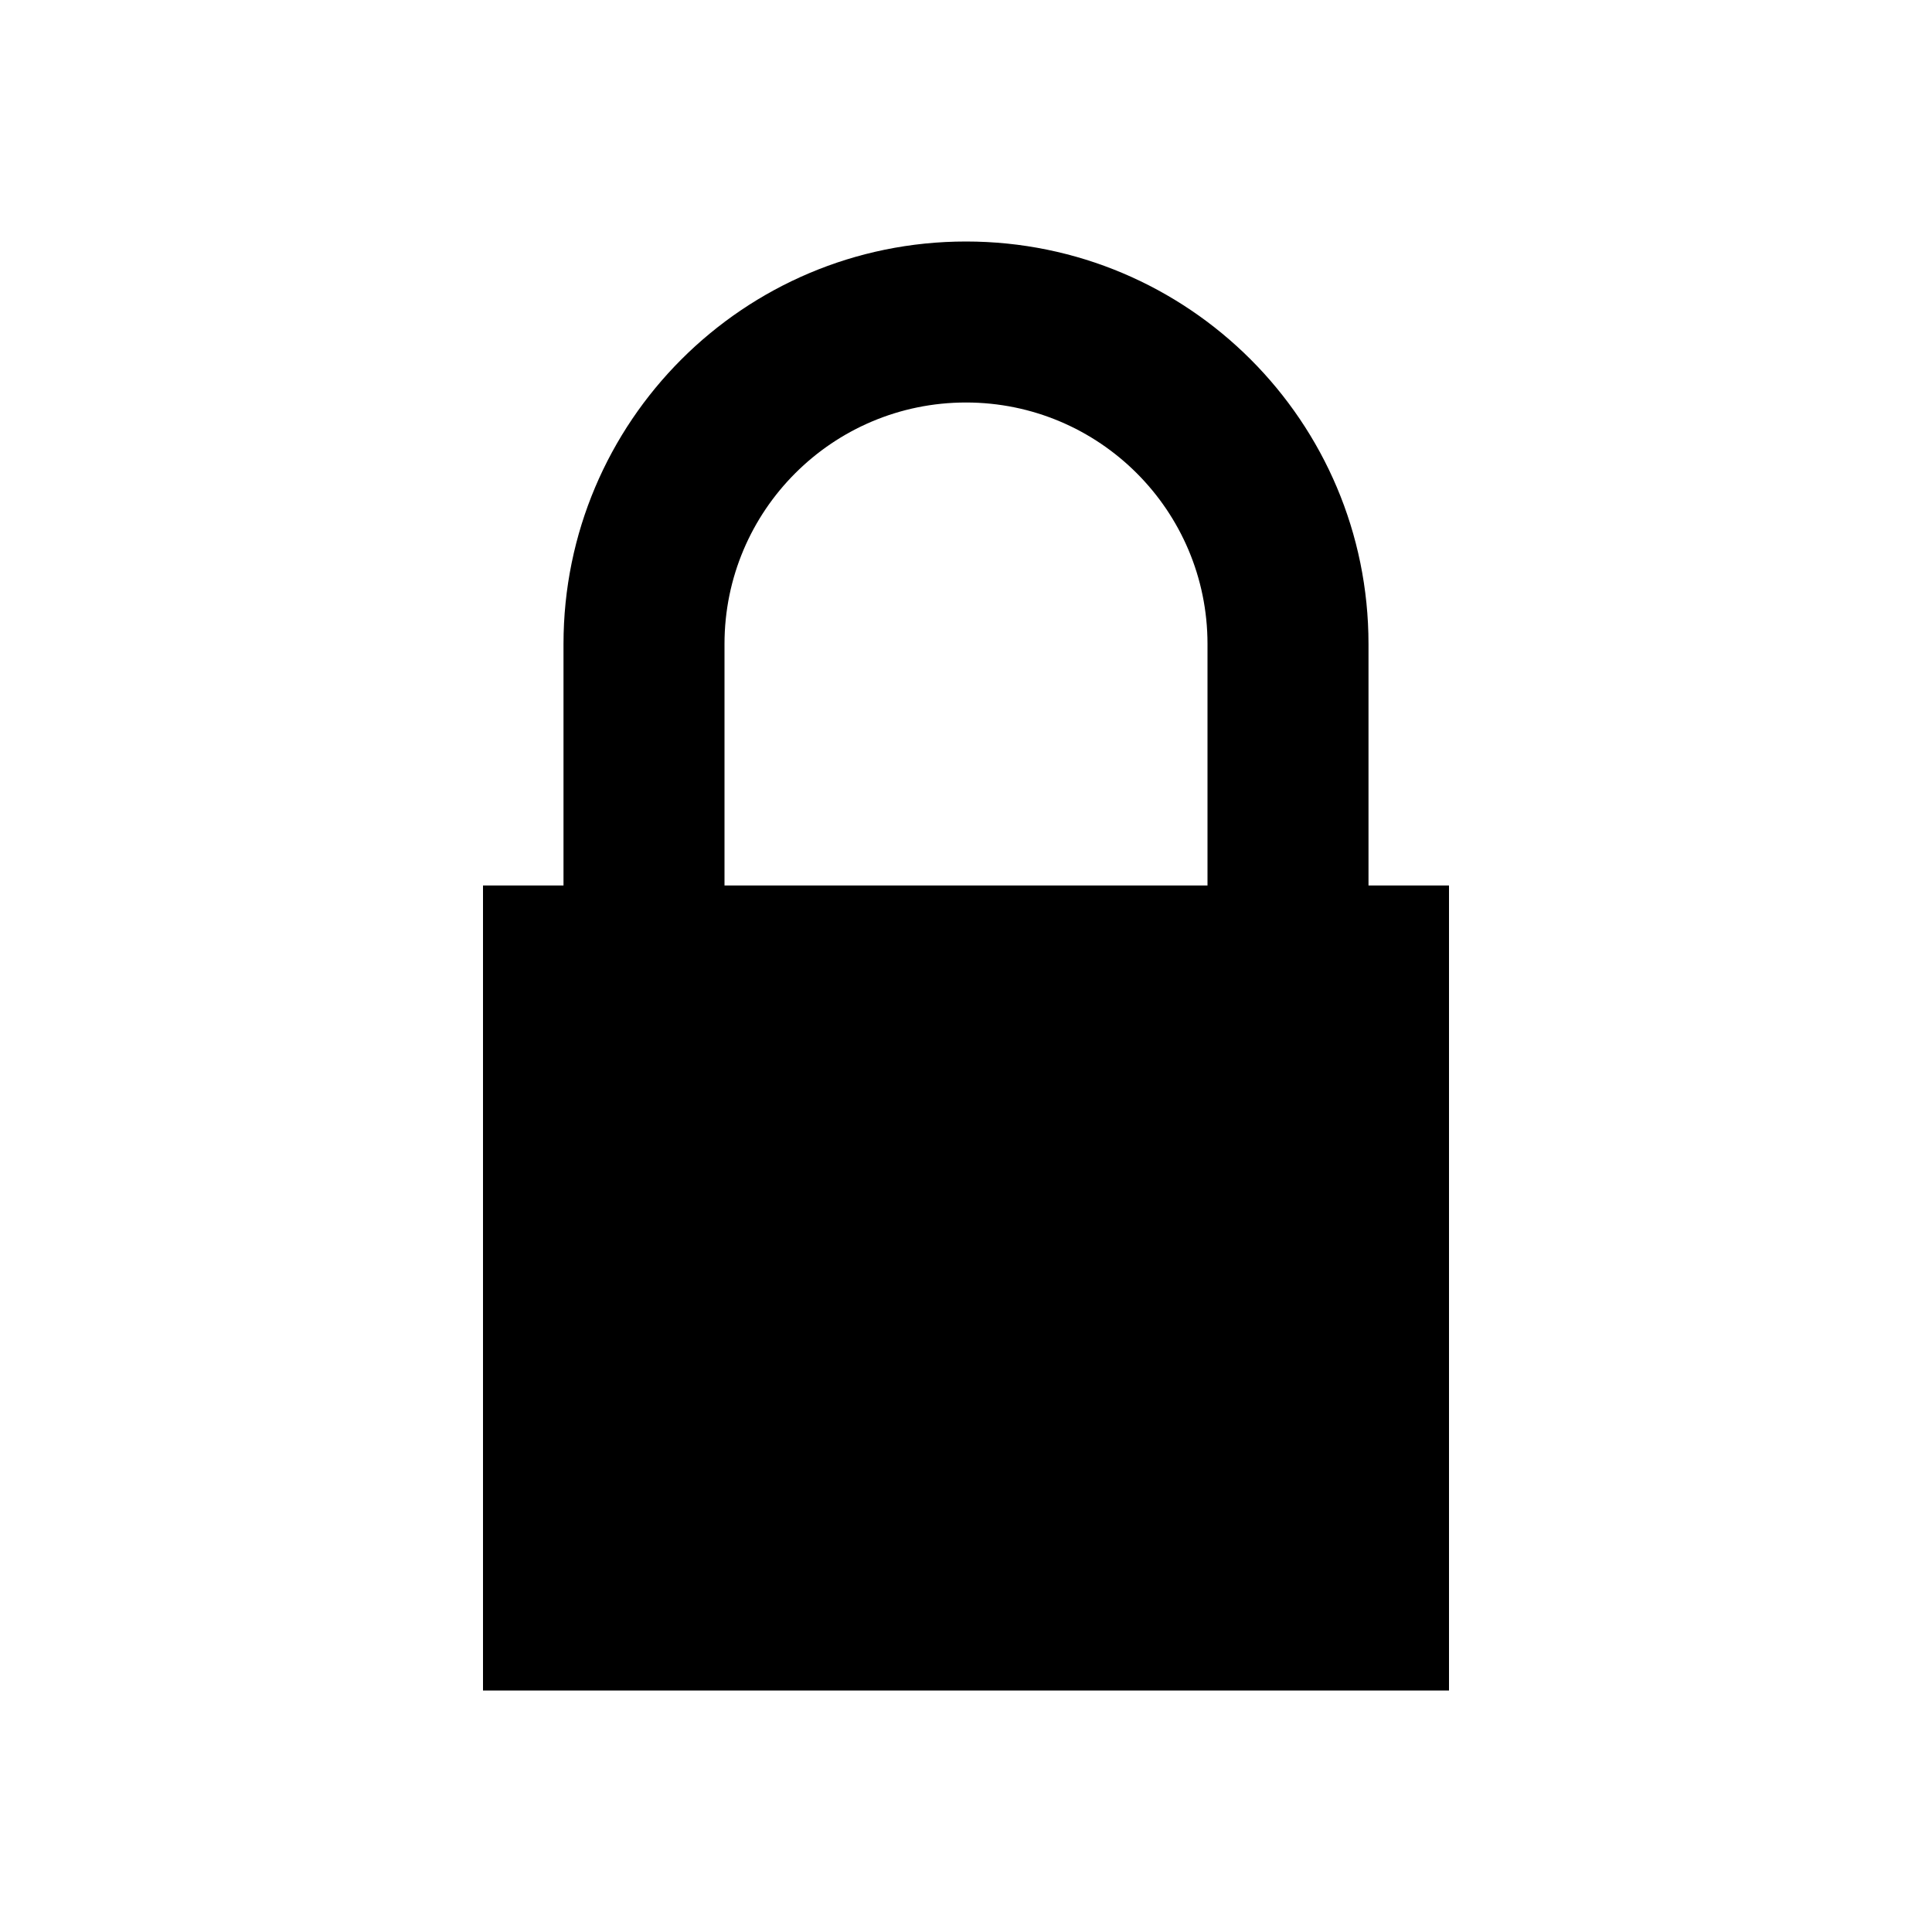
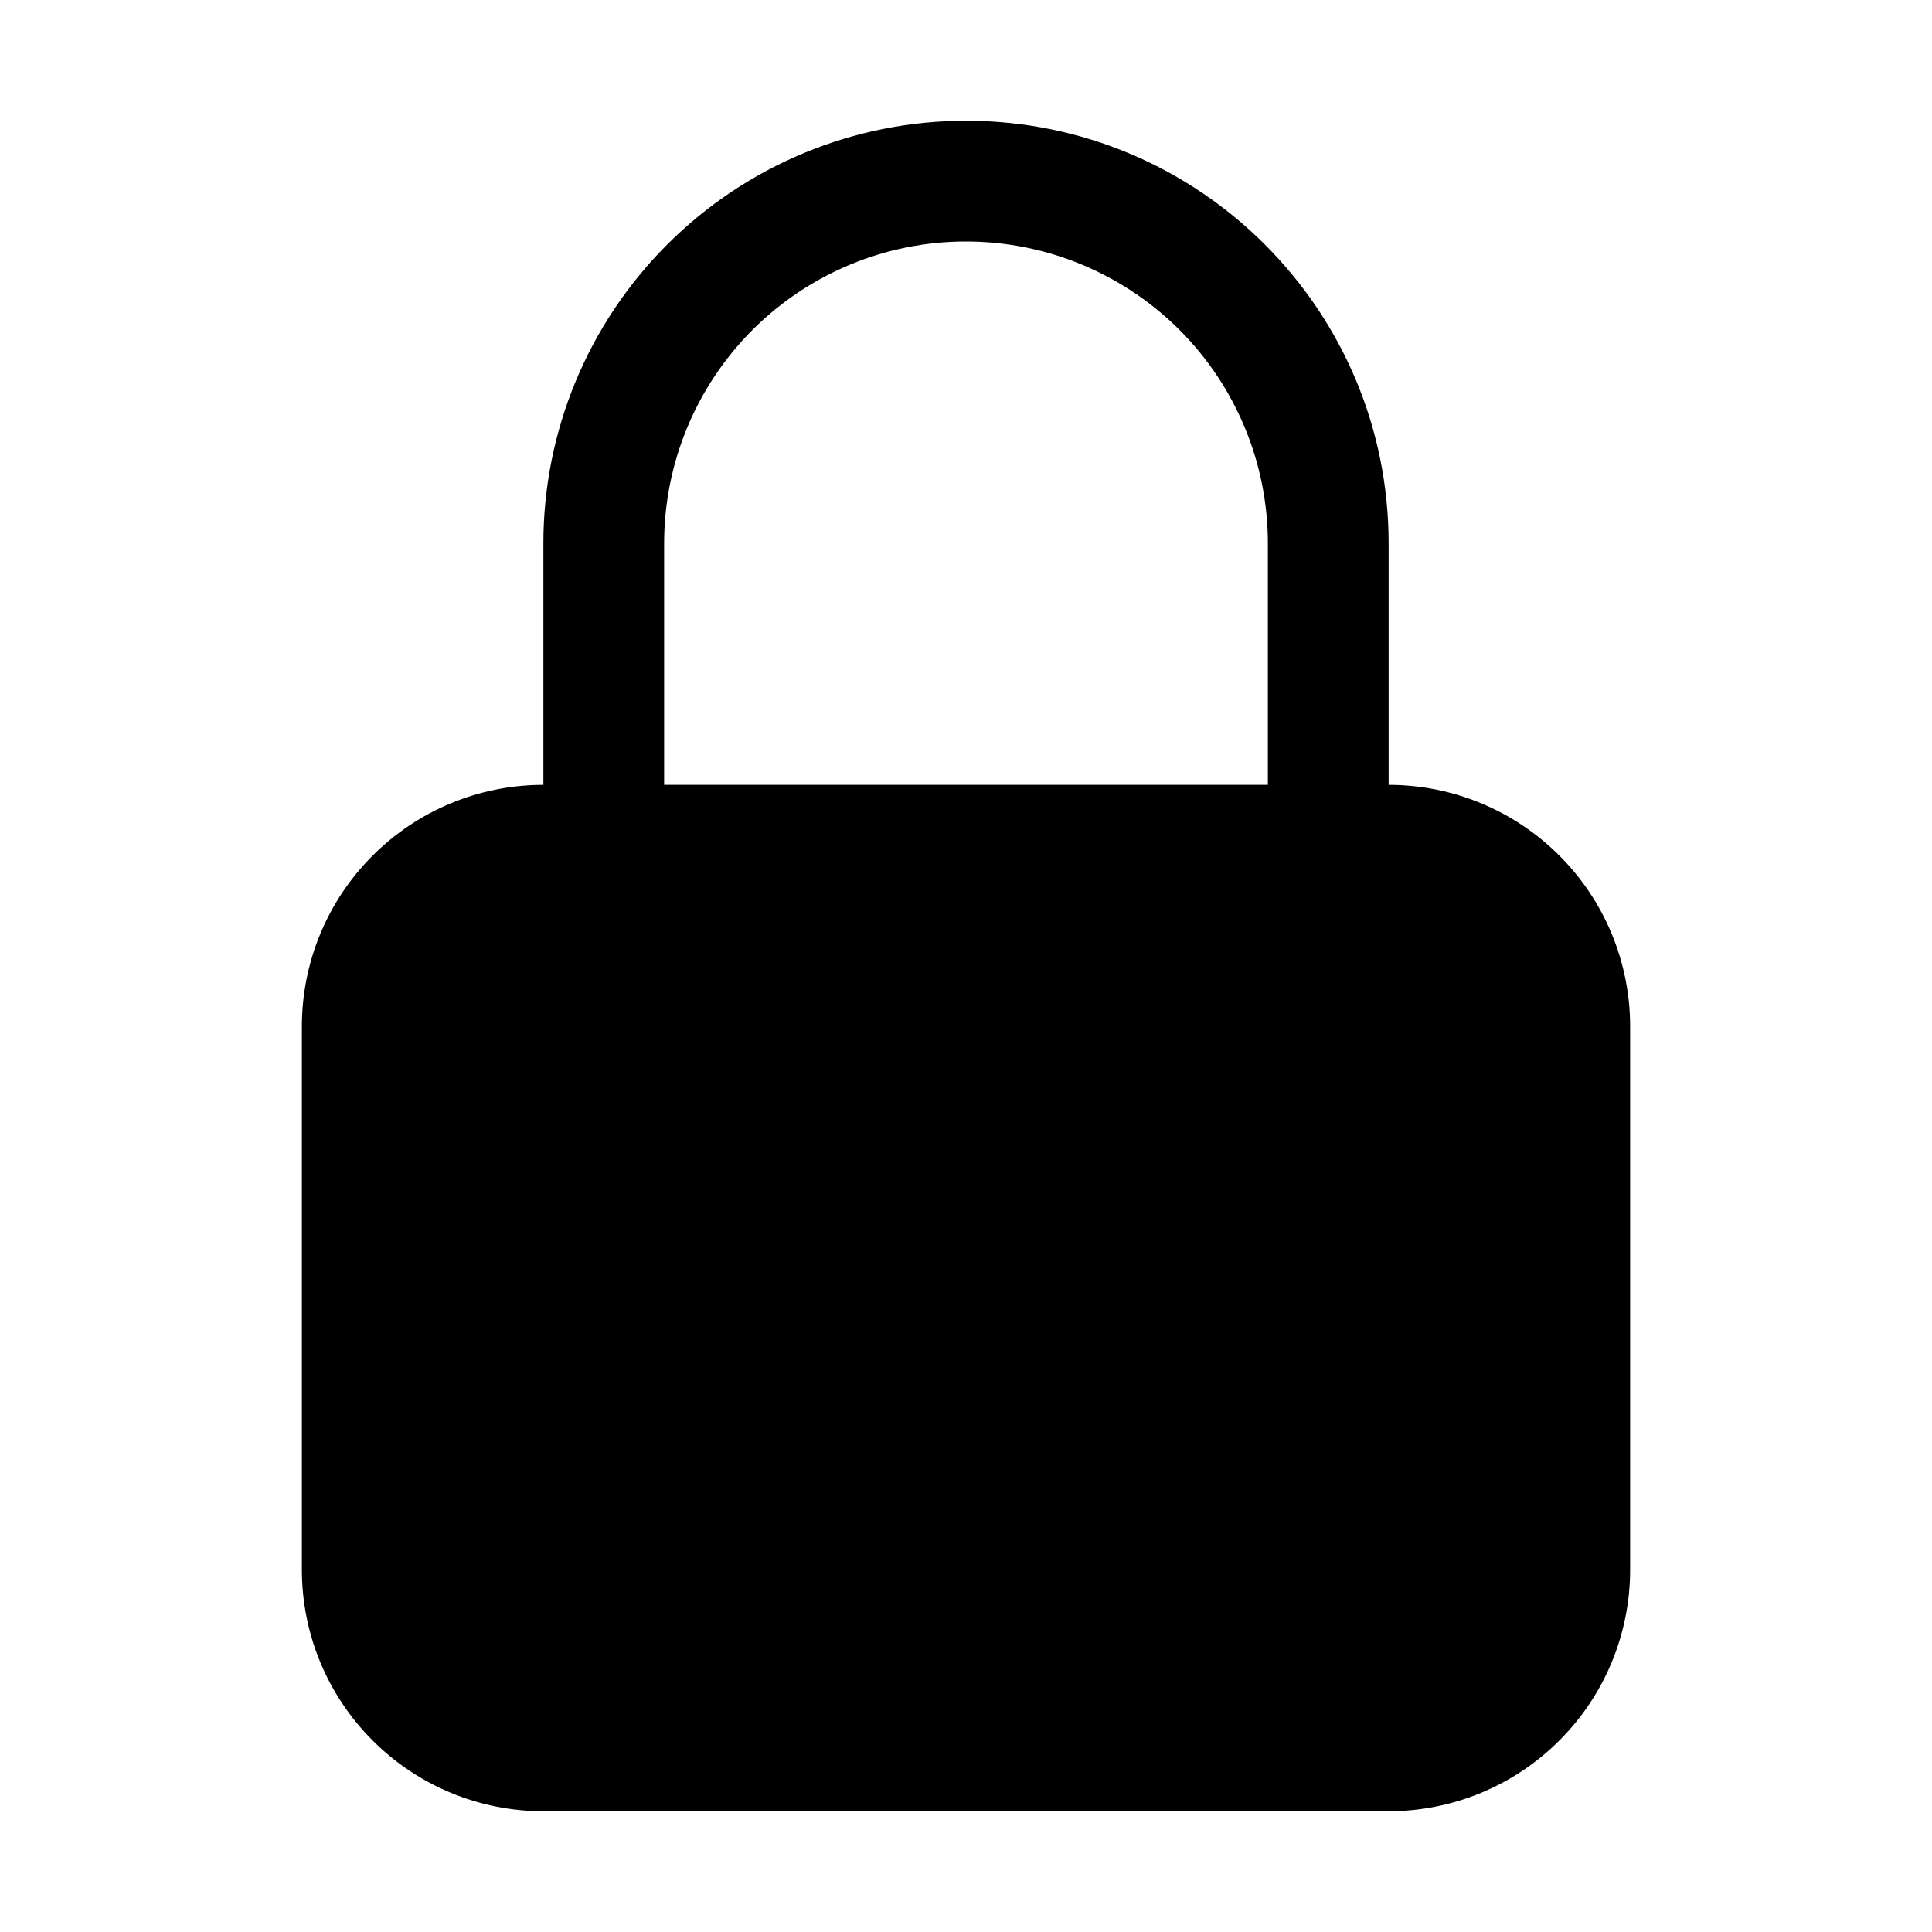
- <svg xmlns="http://www.w3.org/2000/svg" width="24" height="24" viewBox="0 0 24 24" fill="currentColor">
-   <path d="M12 3a5 5 0 0 0-5 5v3H6v10h12V11h-1V8a5 5 0 0 0-5-5zm3 8H9V8a3 3 0 0 1 6 0v3z" />
+ <svg xmlns="http://www.w3.org/2000/svg" width="24" height="24" viewBox="0 0 24 24" fill="none">
+   <path fill-rule="evenodd" clip-rule="evenodd" d="M12 1.5C10.608 1.5 9.272 2.053 8.288 3.038C7.303 4.022 6.75 5.358 6.75 6.75V9.75C5.954 9.75 5.191 10.066 4.629 10.629C4.066 11.191 3.75 11.954 3.75 12.75V19.5C3.75 20.296 4.066 21.059 4.629 21.621C5.191 22.184 5.954 22.5 6.75 22.5H17.25C18.046 22.5 18.809 22.184 19.371 21.621C19.934 21.059 20.25 20.296 20.25 19.5V12.75C20.25 11.954 19.934 11.191 19.371 10.629C18.809 10.066 18.046 9.75 17.25 9.75V6.75C17.25 3.85 14.9 1.5 12 1.5ZM15.75 9.75V6.75C15.75 5.755 15.355 4.802 14.652 4.098C13.948 3.395 12.995 3 12 3C11.005 3 10.052 3.395 9.348 4.098C8.645 4.802 8.25 5.755 8.25 6.75V9.75H15.75Z" fill="currentColor" />
</svg>
